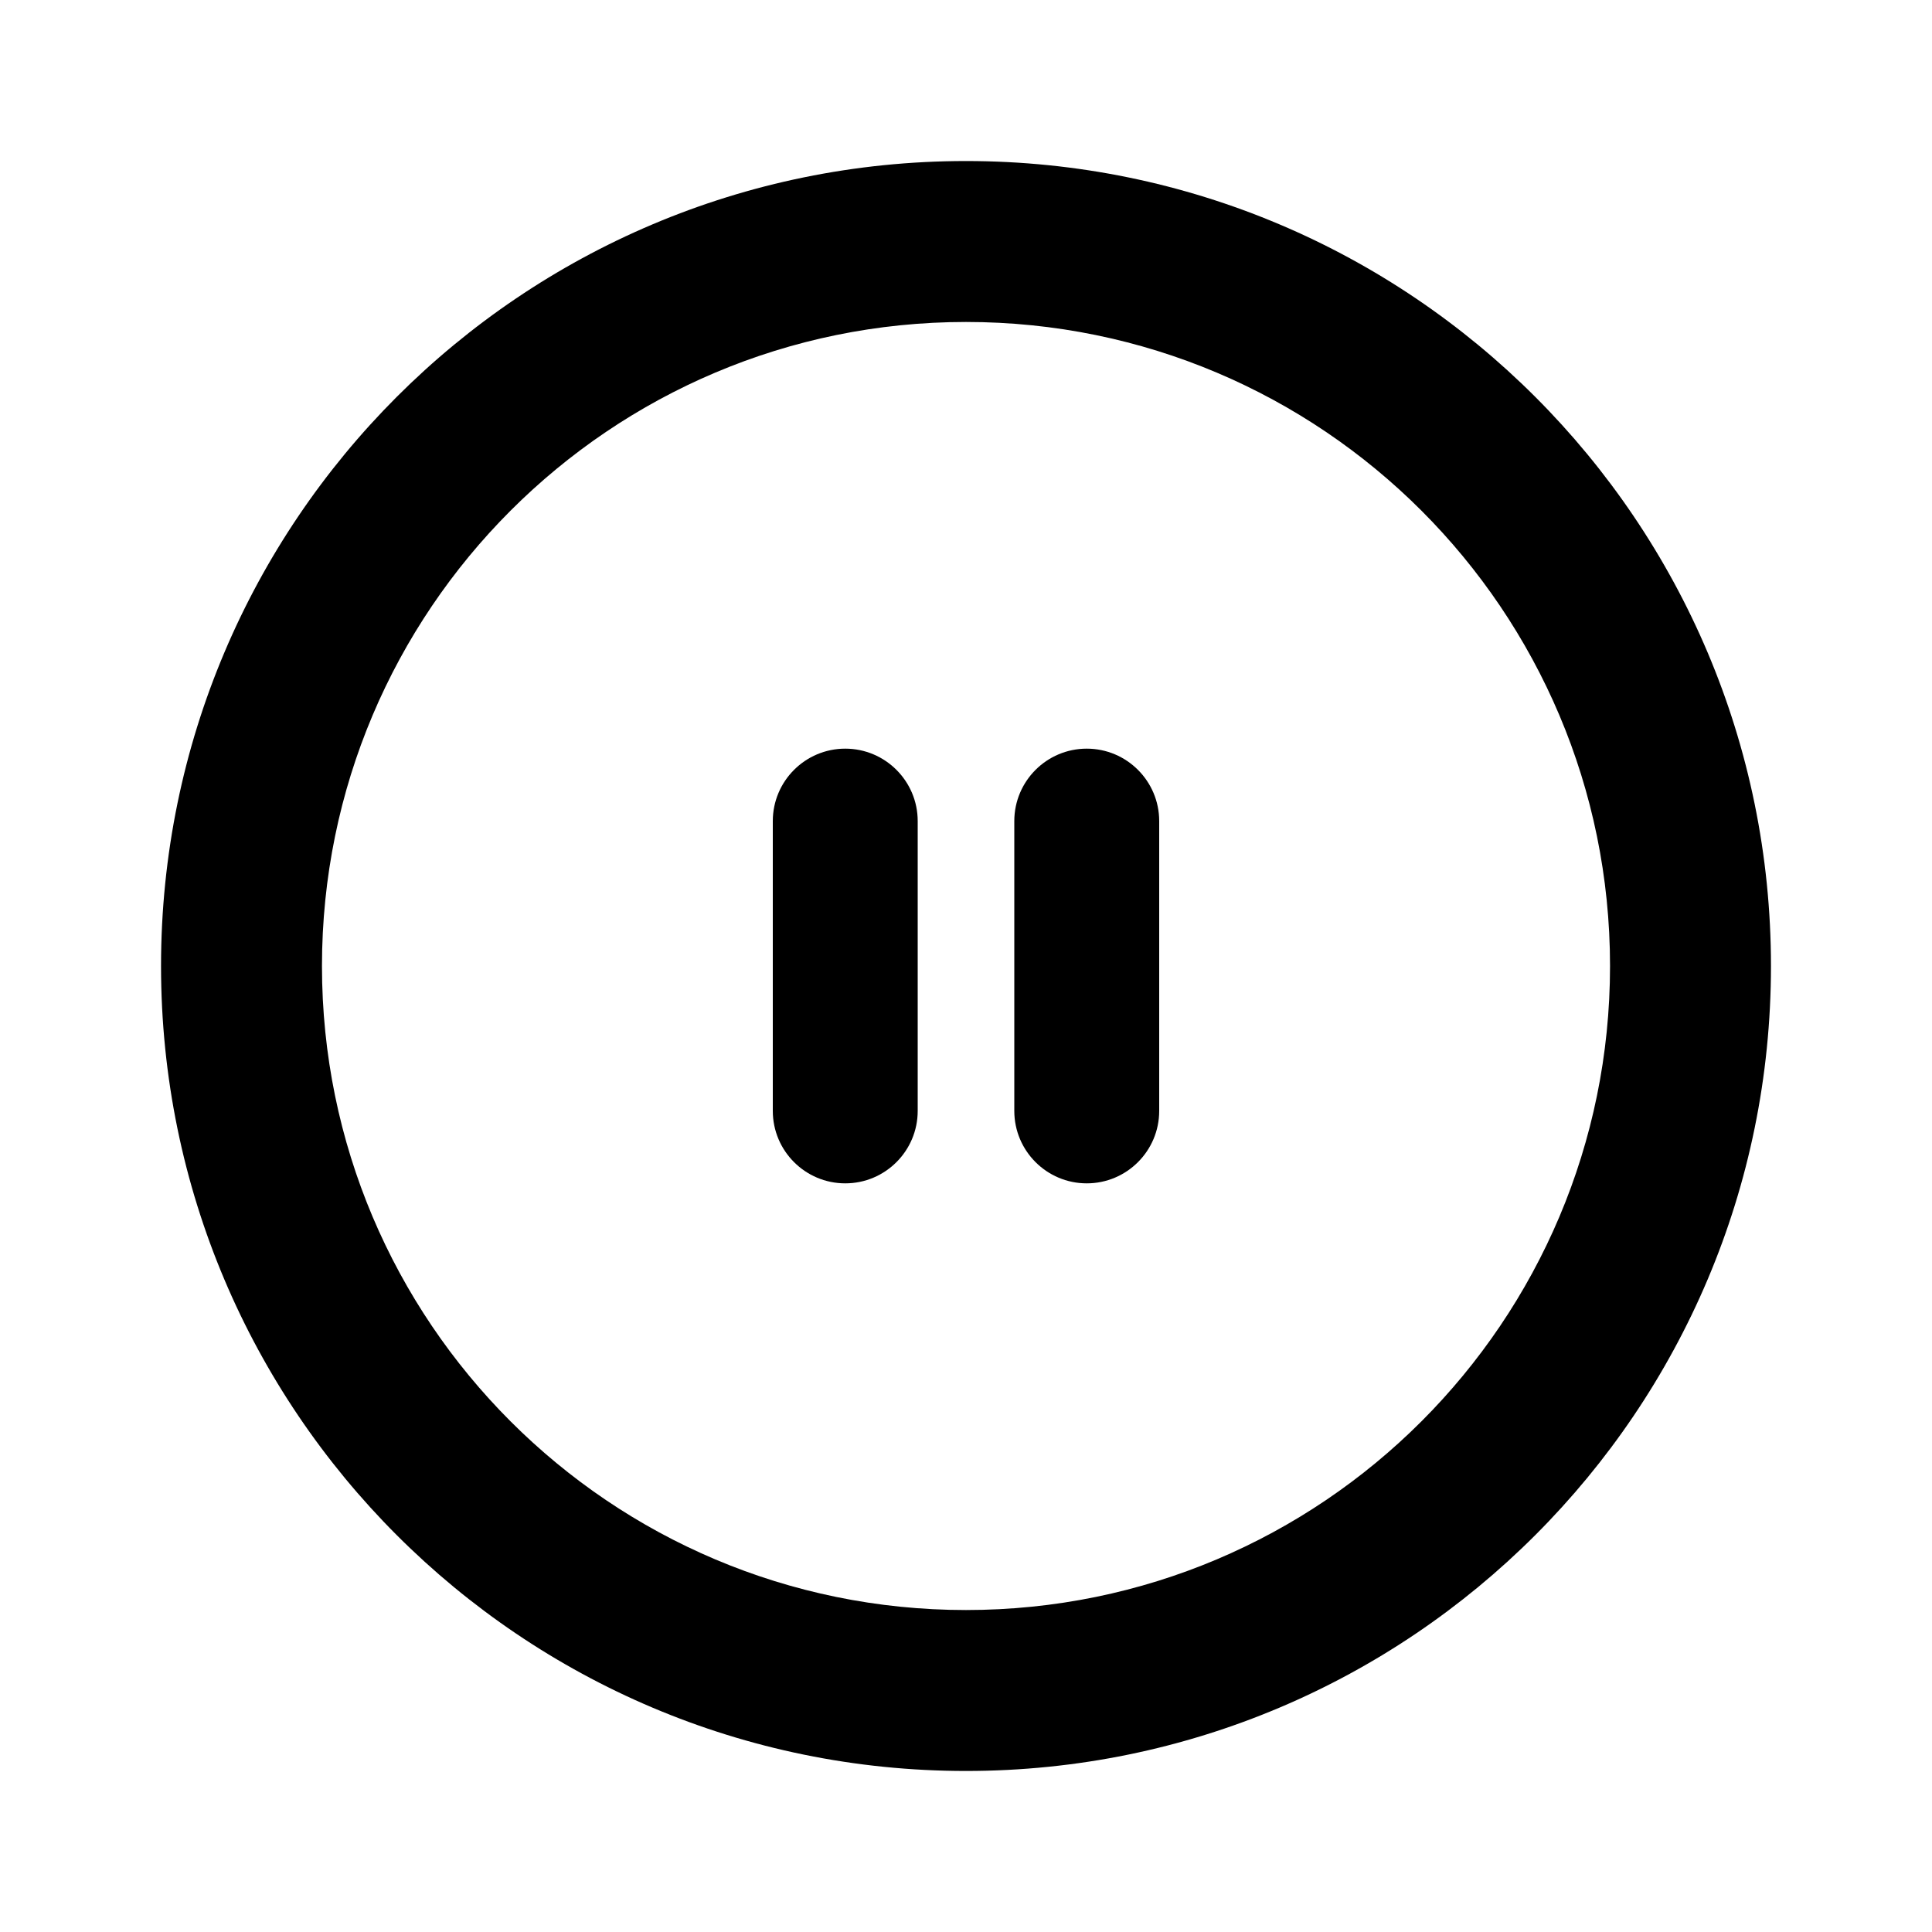
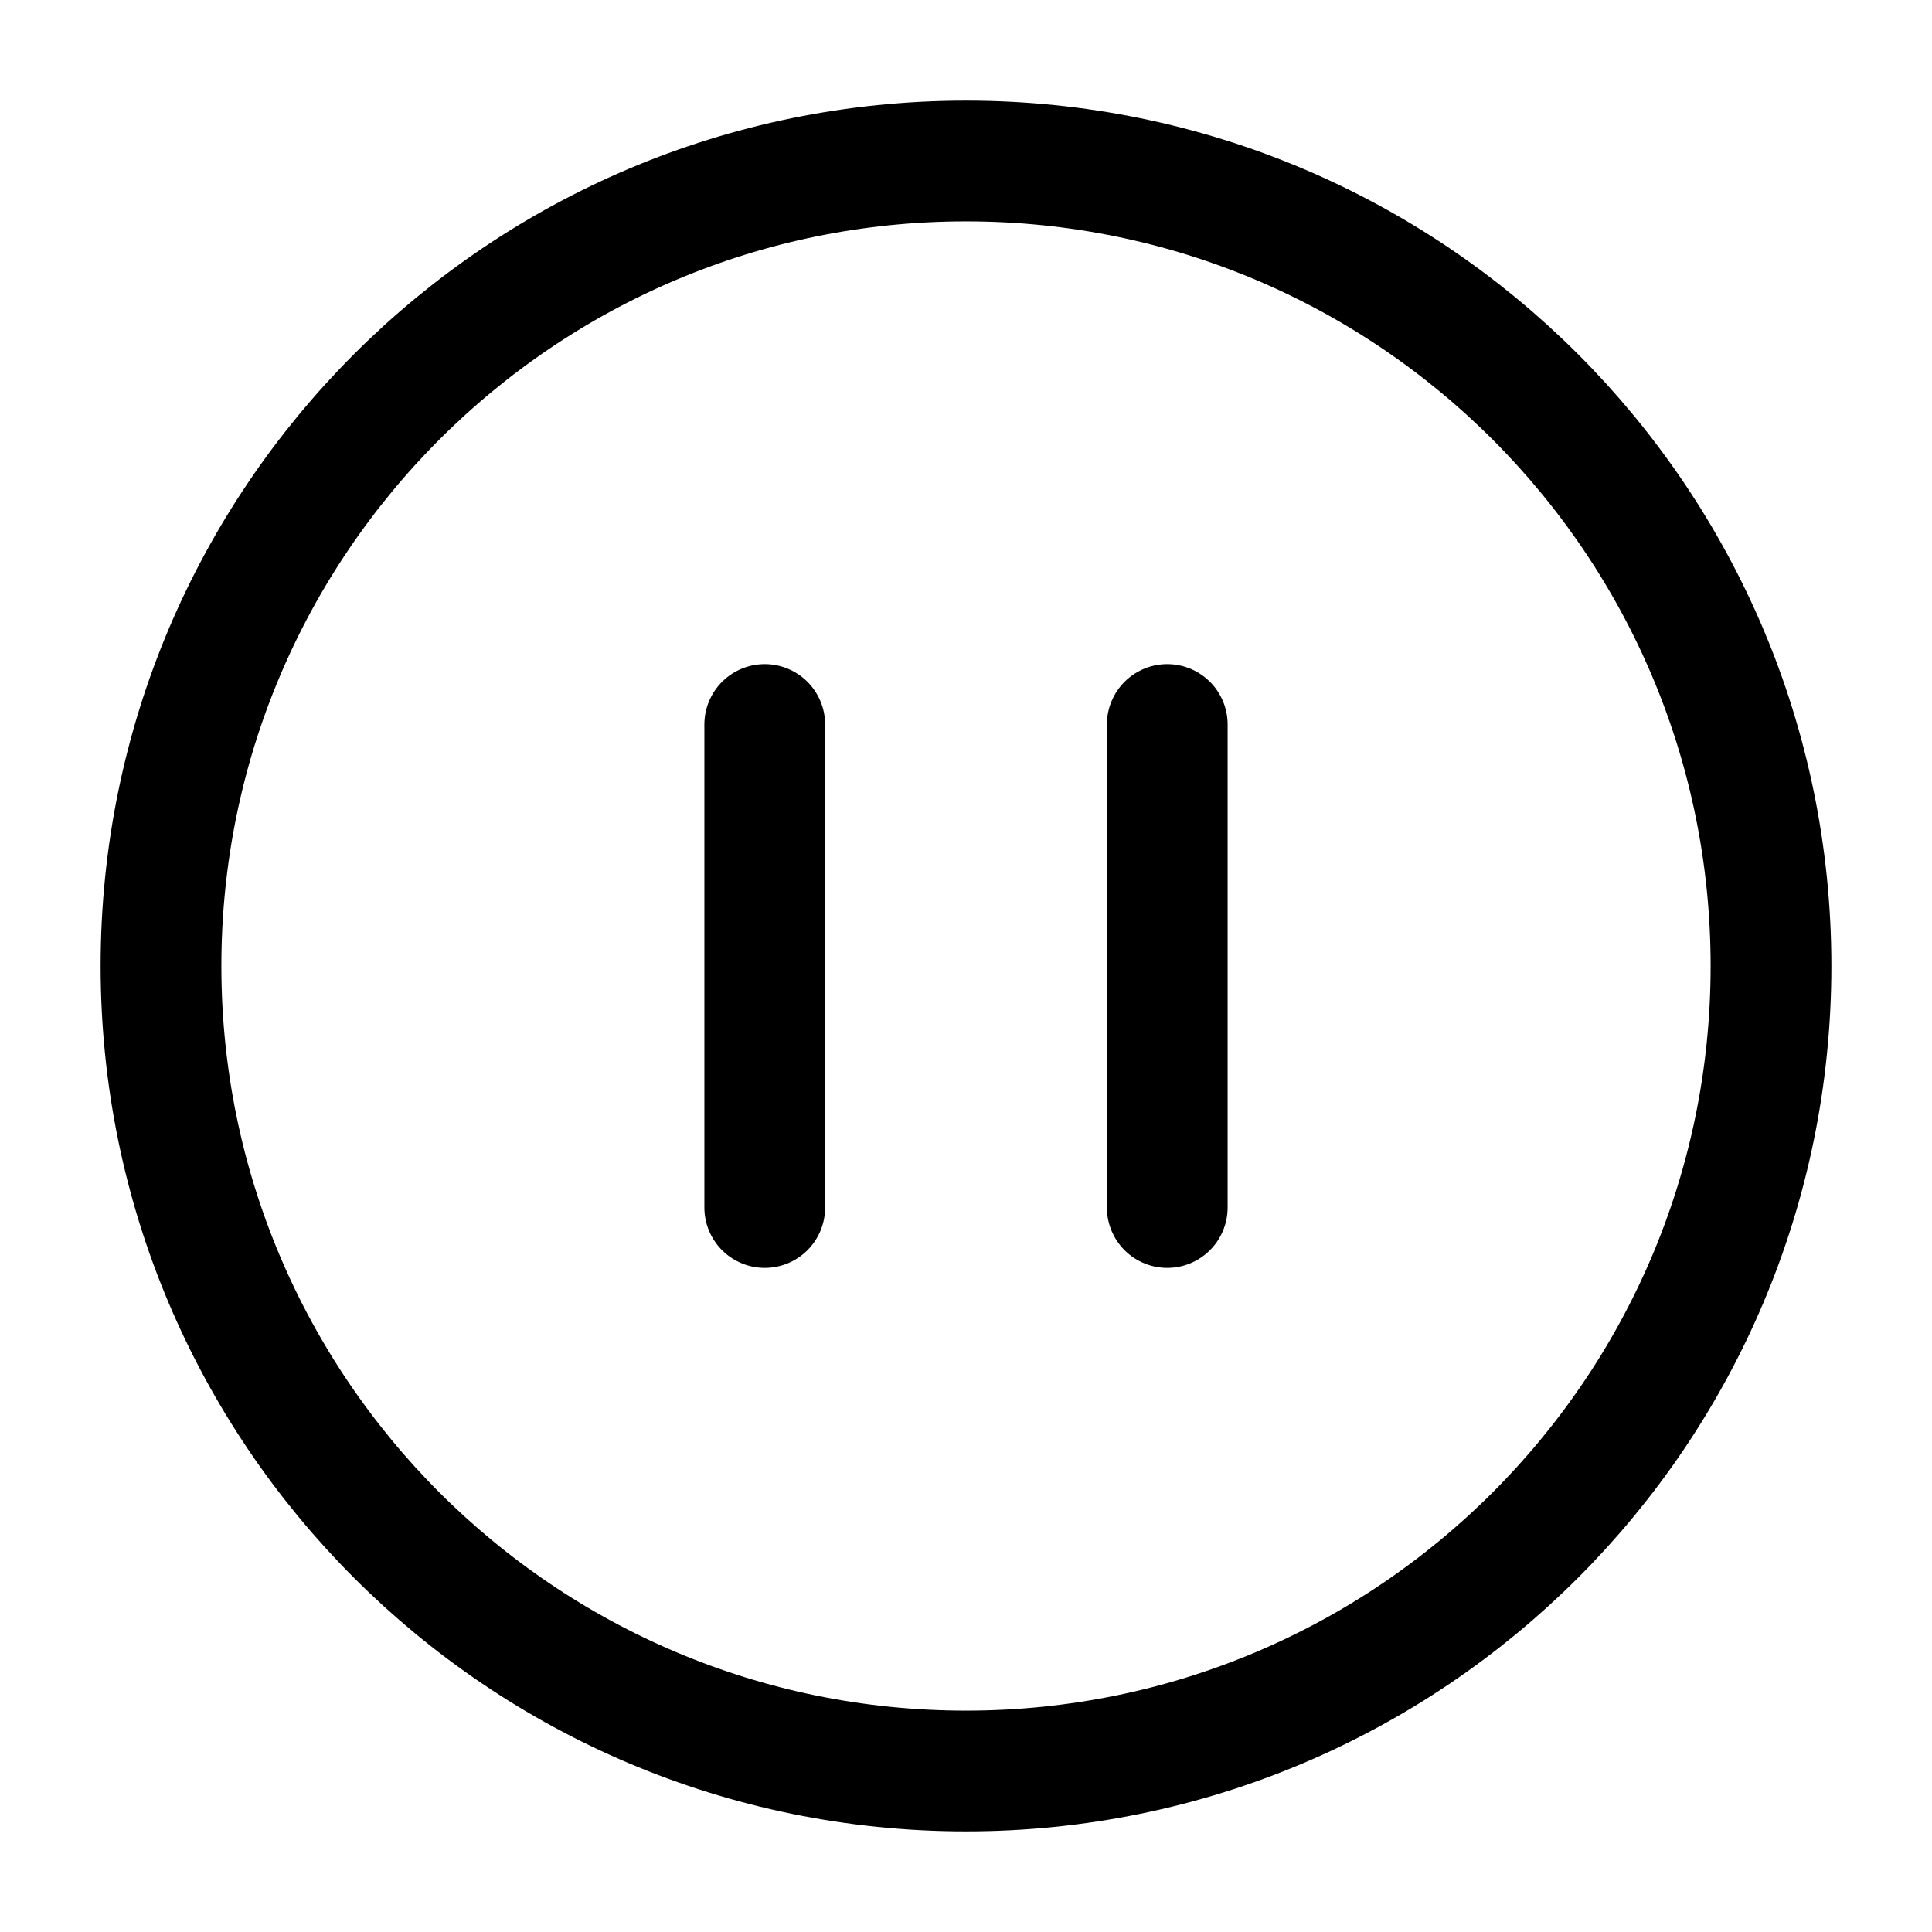
- <svg xmlns="http://www.w3.org/2000/svg" width="20" height="20" viewBox="0 0 20 20" fill="none">
-   <path fill-rule="evenodd" clip-rule="evenodd" d="M10 3.333C6.318 3.333 3.333 6.318 3.333 10C3.333 13.682 6.318 16.667 10 16.667C13.682 16.667 16.667 13.682 16.667 10C16.667 6.318 13.682 3.333 10 3.333ZM1.667 10C1.667 5.398 5.398 1.667 10 1.667C14.602 1.667 18.333 5.398 18.333 10C18.333 14.602 14.602 18.333 10 18.333C5.398 18.333 1.667 14.602 1.667 10Z" fill="currentColor" />
-   <path d="M8 8.5C8 8.086 8.336 7.75 8.75 7.75C9.164 7.75 9.5 8.086 9.5 8.5V11.5C9.5 11.914 9.164 12.25 8.75 12.25C8.336 12.25 8 11.914 8 11.5V8.5Z" fill="currentColor" />
-   <path d="M10.5 8.5C10.5 8.086 10.836 7.75 11.25 7.75C11.664 7.75 12 8.086 12 8.5V11.5C12 11.914 11.664 12.25 11.25 12.25C10.836 12.25 10.5 11.914 10.5 11.5V8.5Z" fill="currentColor" />
+ <svg xmlns="http://www.w3.org/2000/svg" width="24" height="24" viewBox="0 0 24 24" fill="none" stroke="currentColor" stroke-width="1.5" stroke-linecap="round" stroke-linejoin="round">
+   <circle cx="12" cy="12" r="10" stroke="currentColor" stroke-width="1.5" />
+   <path d="M9.5 9L9.5 15M14.5 9V15" stroke="currentColor" stroke-linecap="round" stroke-linejoin="round" stroke-width="1.5" />
</svg>
